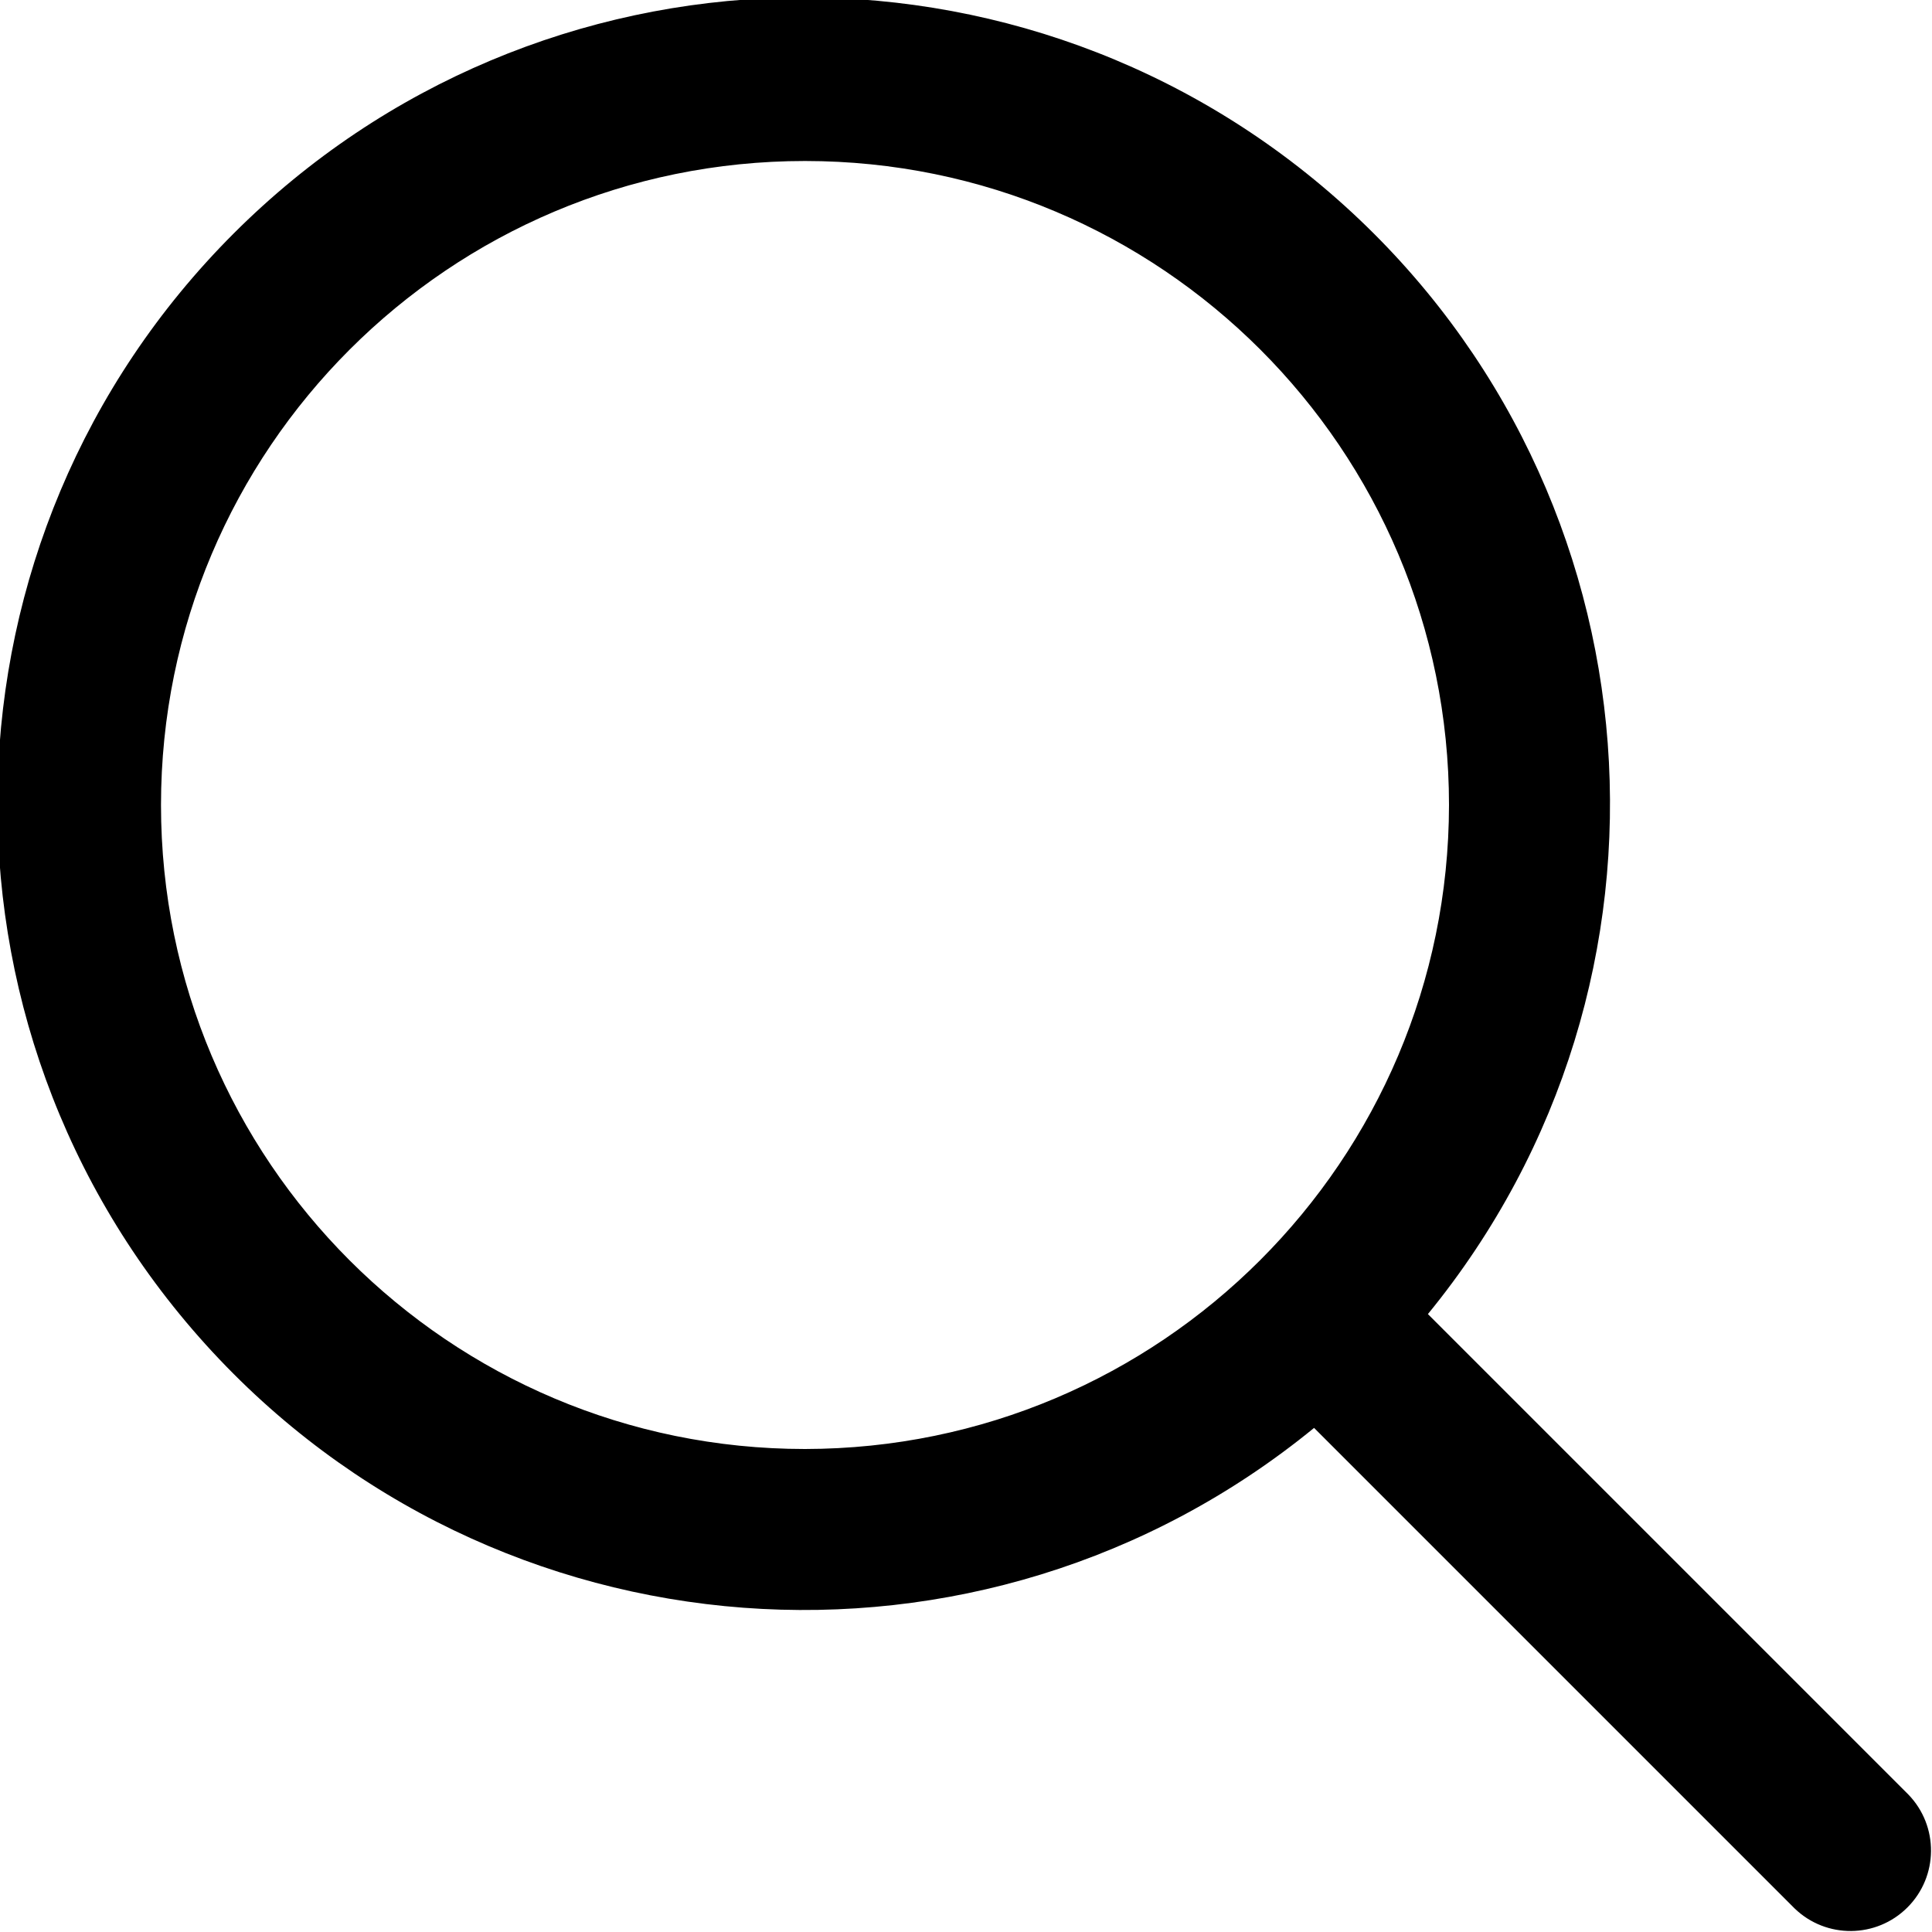
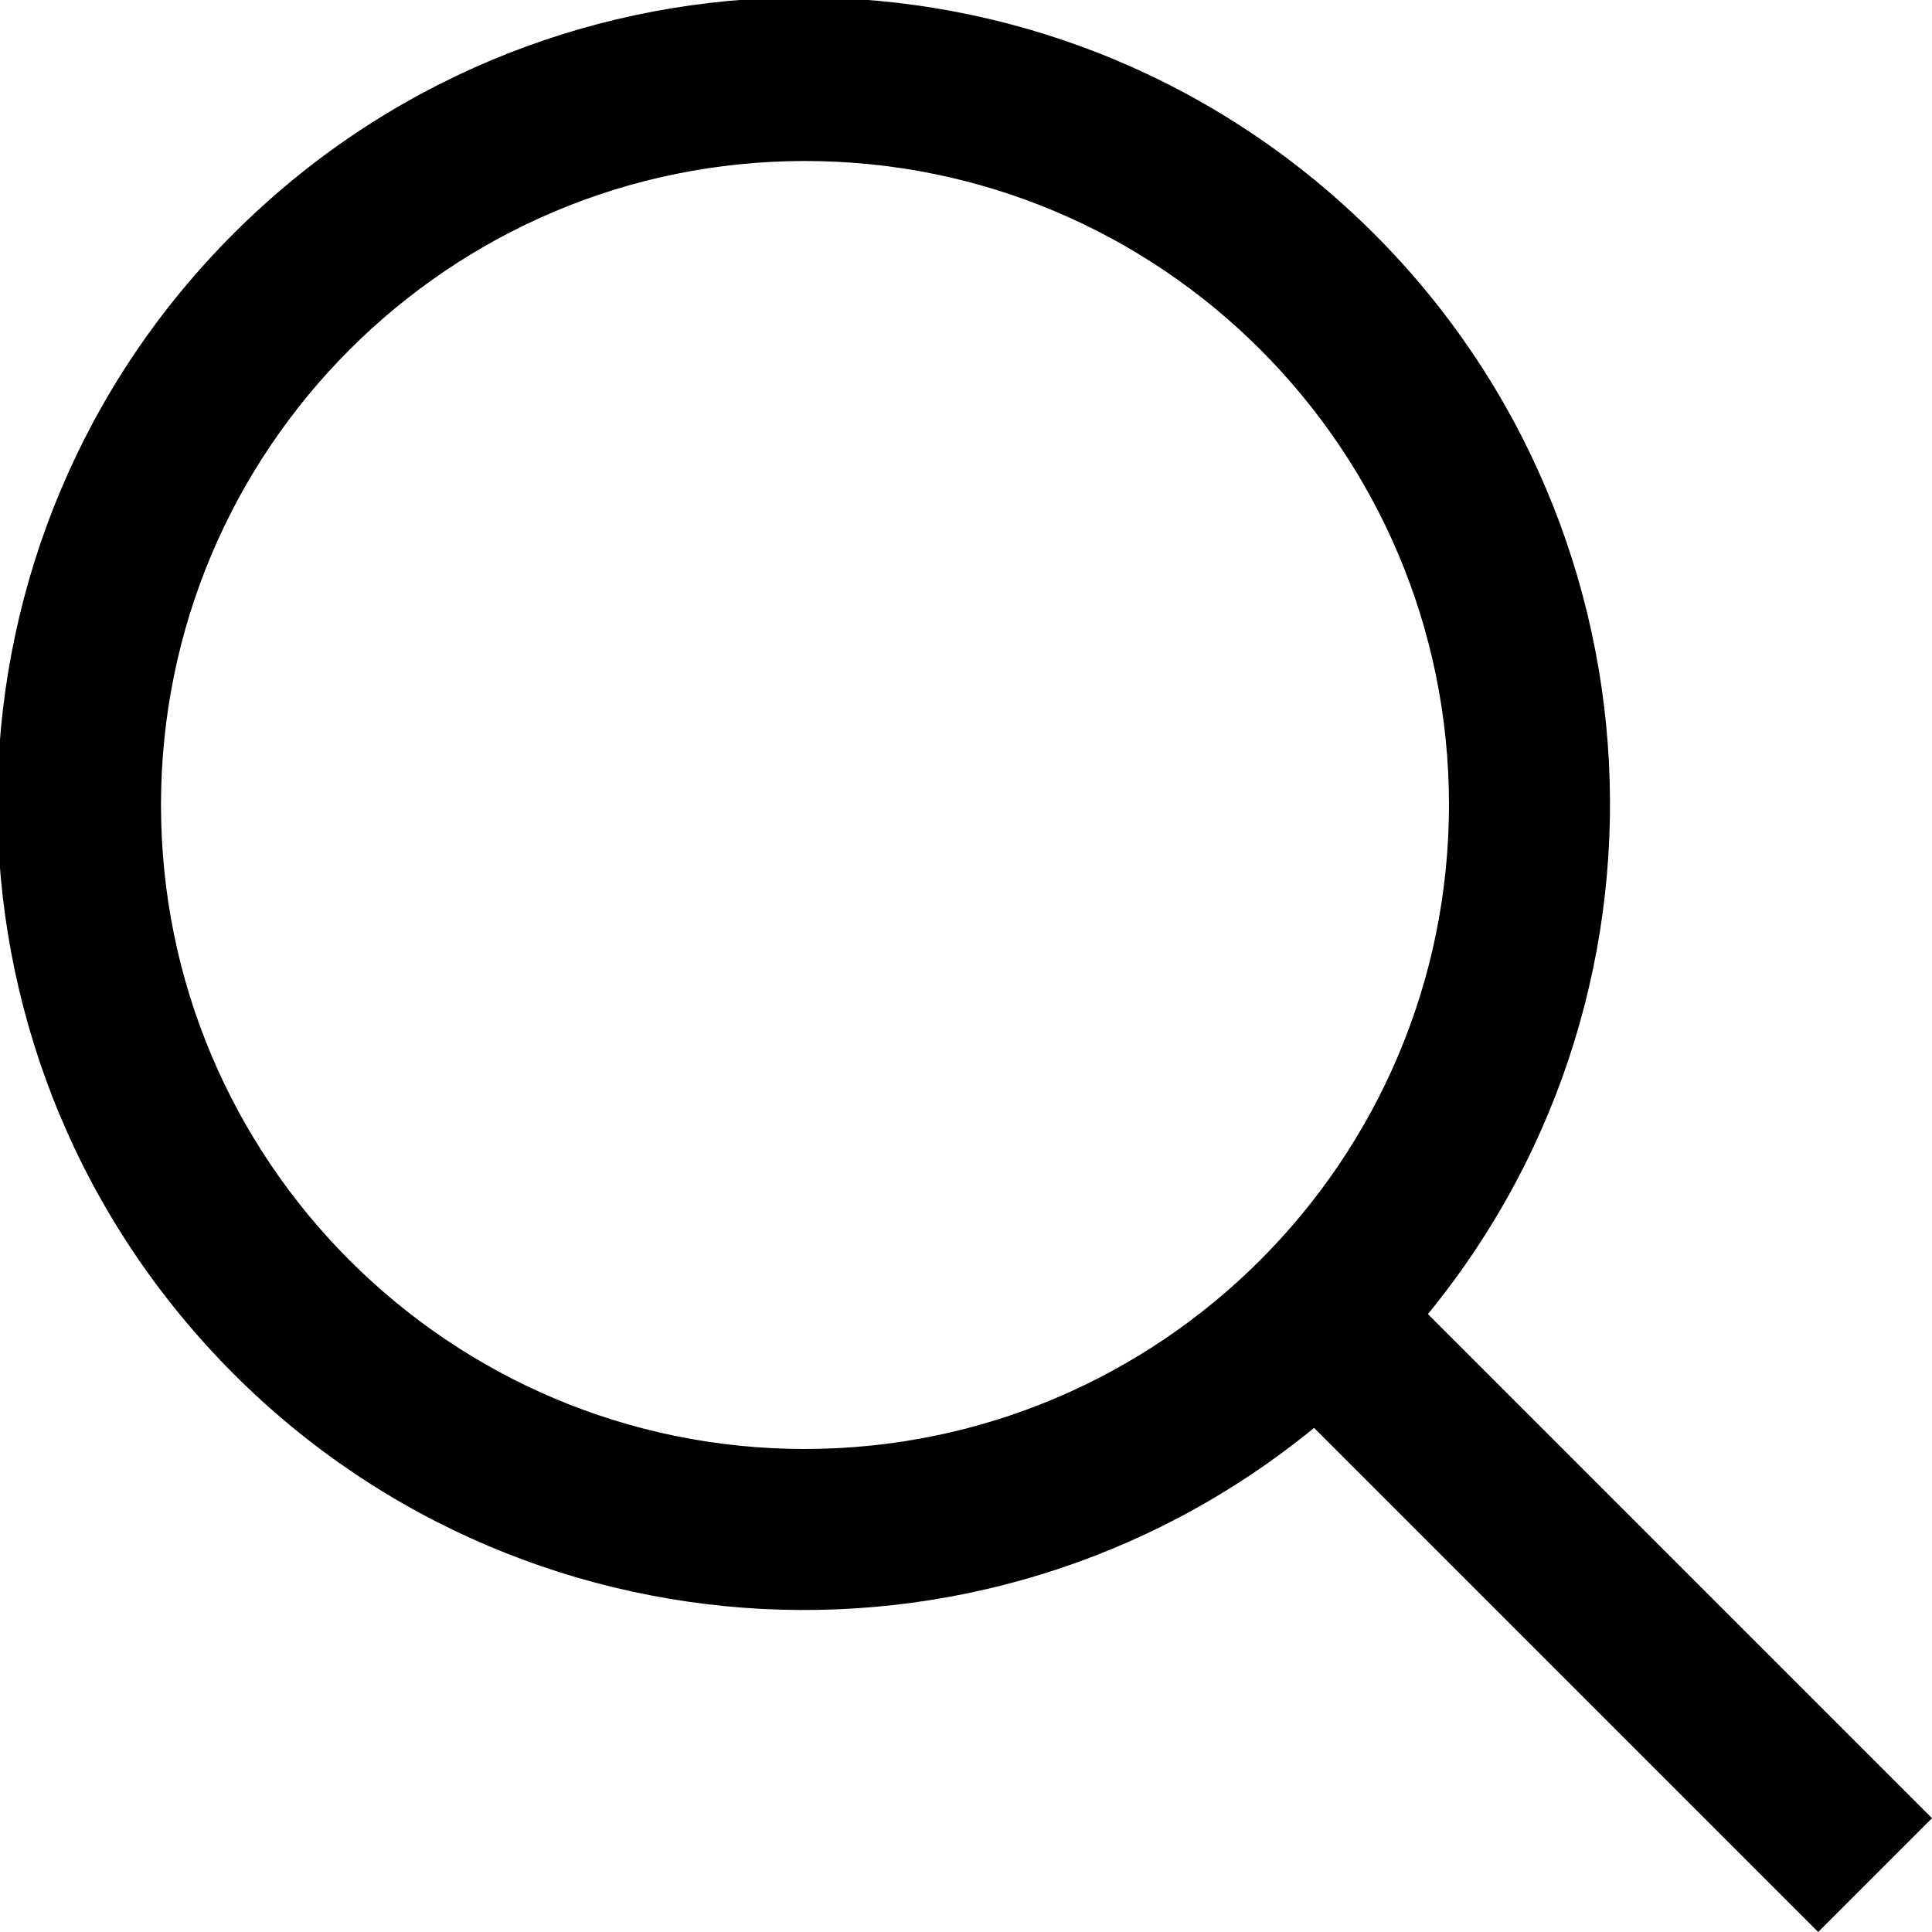
- <svg xmlns="http://www.w3.org/2000/svg" id="Outline" viewBox="0 0 24 24">
-   <path d="M23.707,22.293l-5.969-5.969a10.016,10.016,0,1,0-1.414,1.414l5.969,5.969a1,1,0,0,0,1.414-1.414ZM10,18a8,8,0,1,1,8-8A8.009,8.009,0,0,1,10,18Z" />
+ <svg xmlns="http://www.w3.org/2000/svg" viewBox="0 0 24 24" width="512" height="512">
+   <g id="_01_align_center" data-name="01 align center">
+     <path d="M24,22.586l-6.262-6.262a10.016,10.016,0,1,0-1.414,1.414L22.586,24ZM10,18a8,8,0,1,1,8-8A8.009,8.009,0,0,1,10,18Z" />
+   </g>
</svg>
